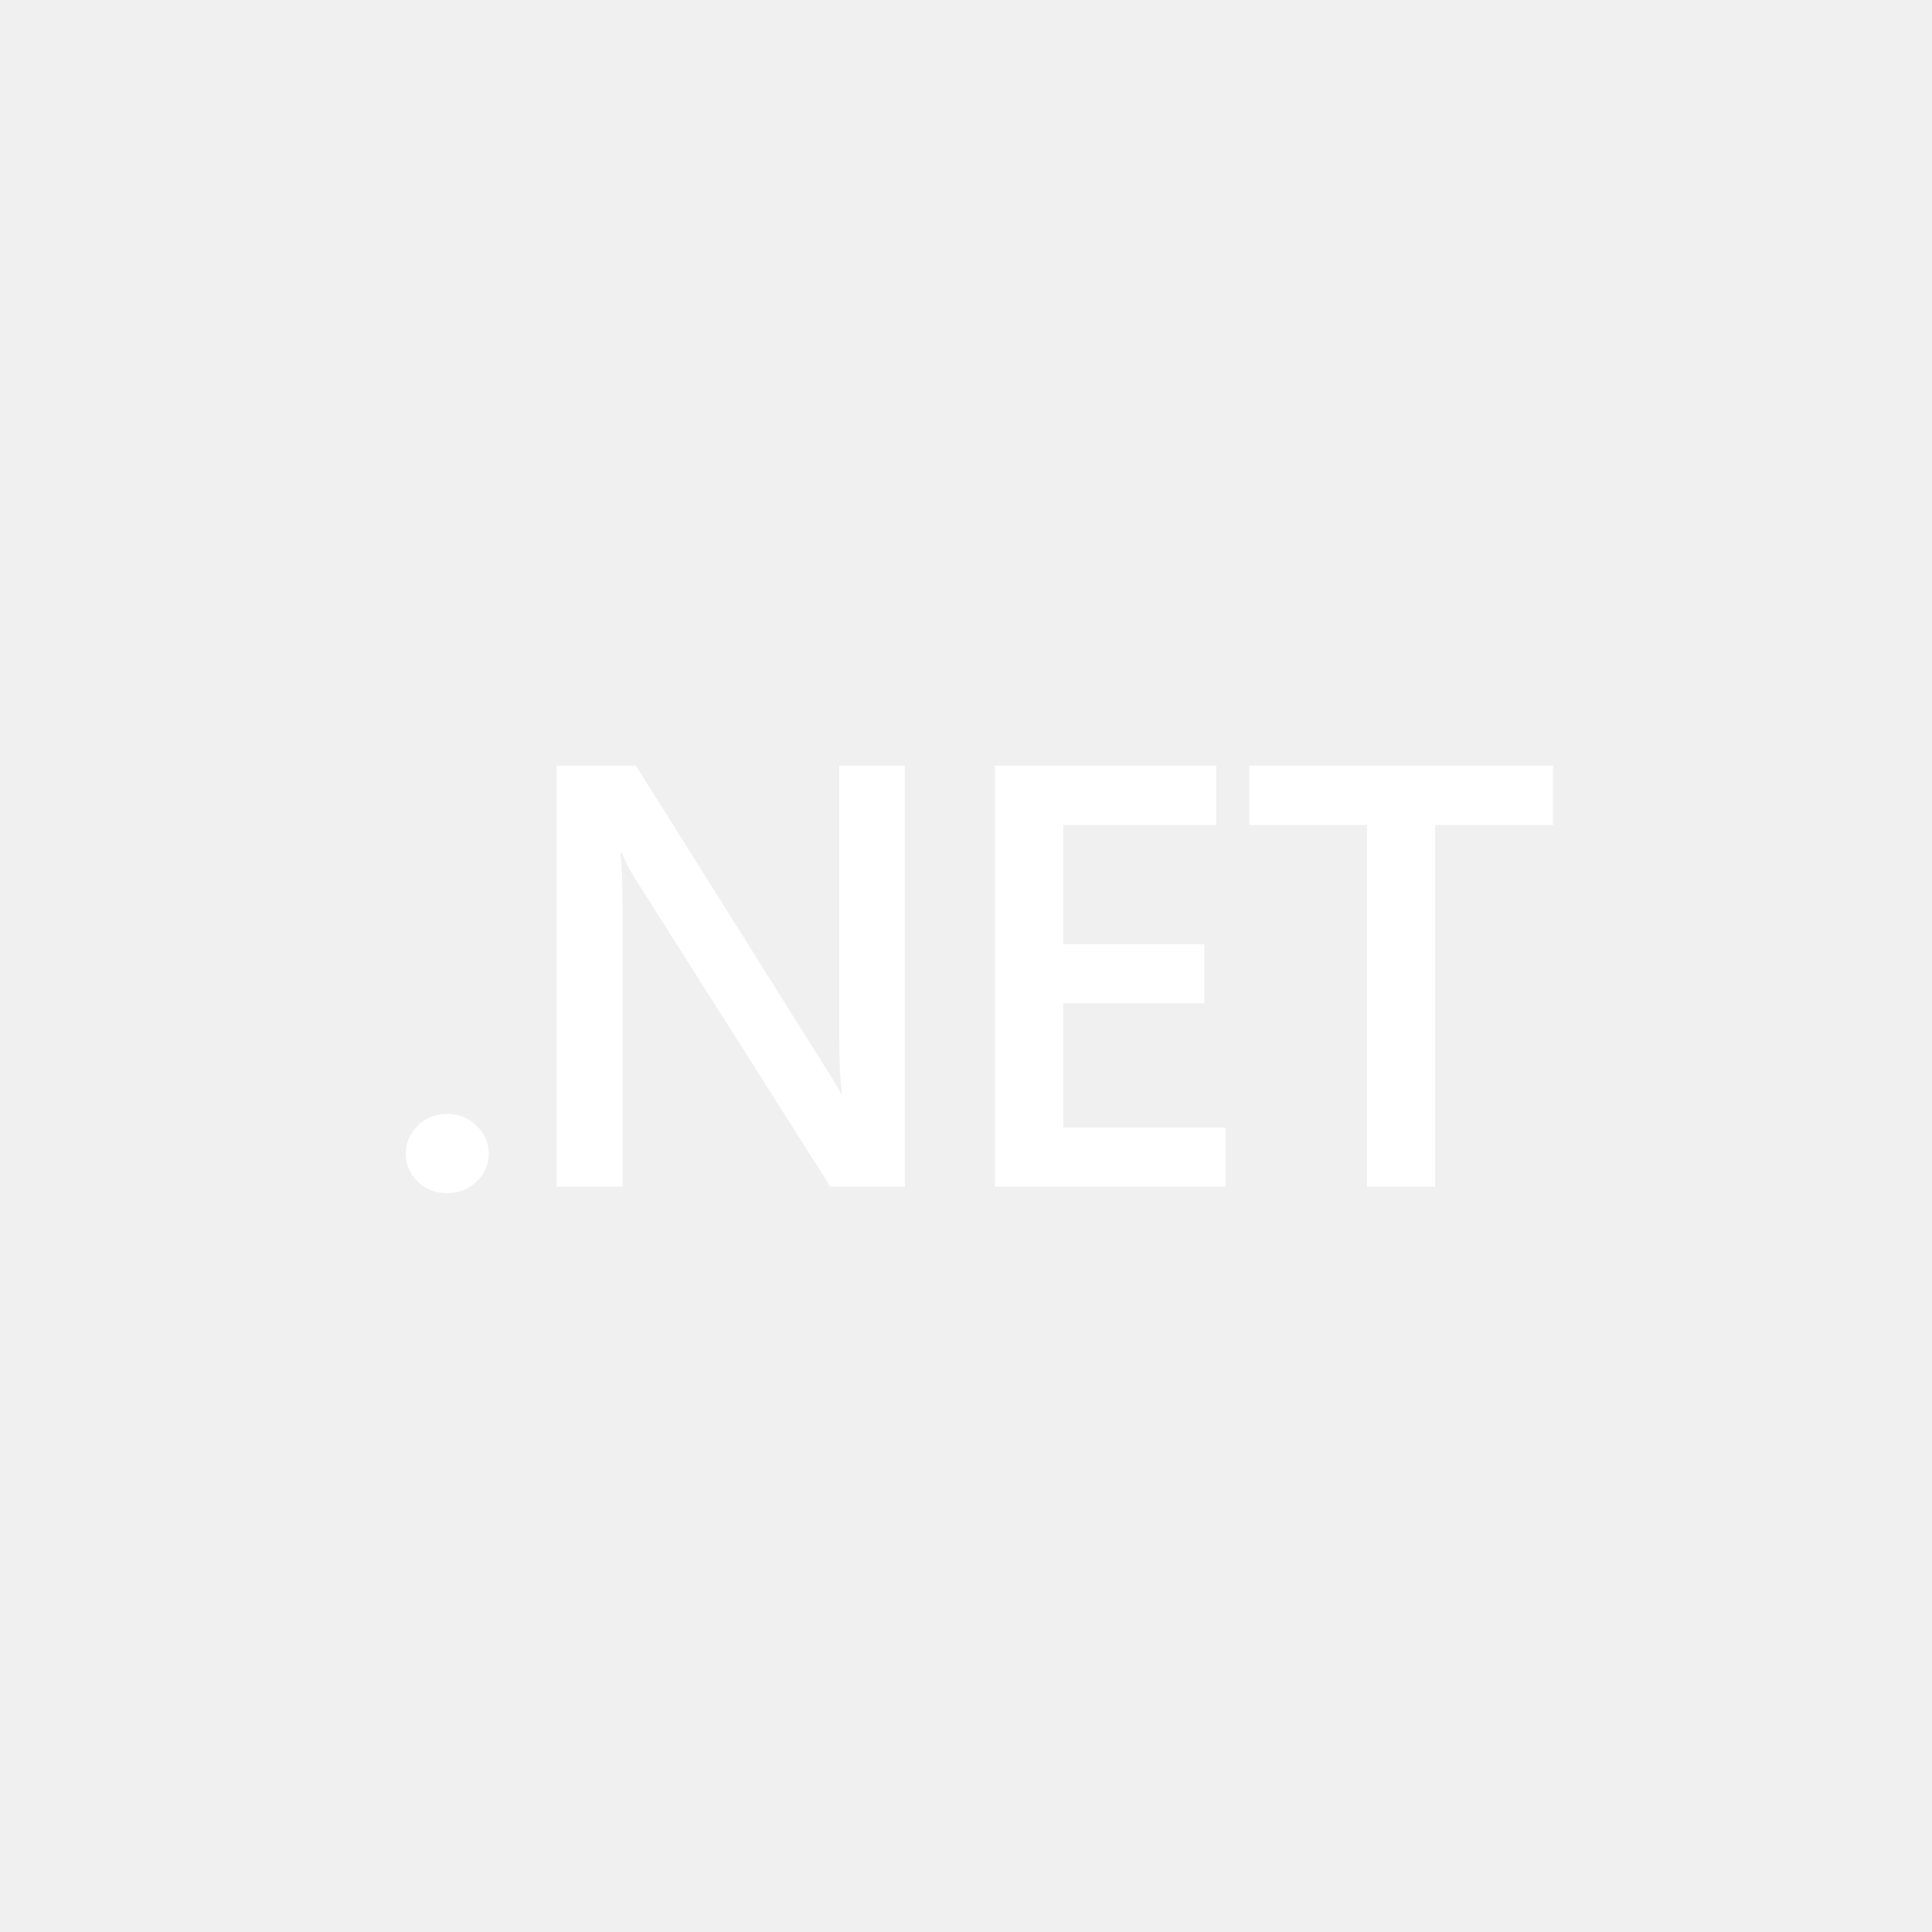
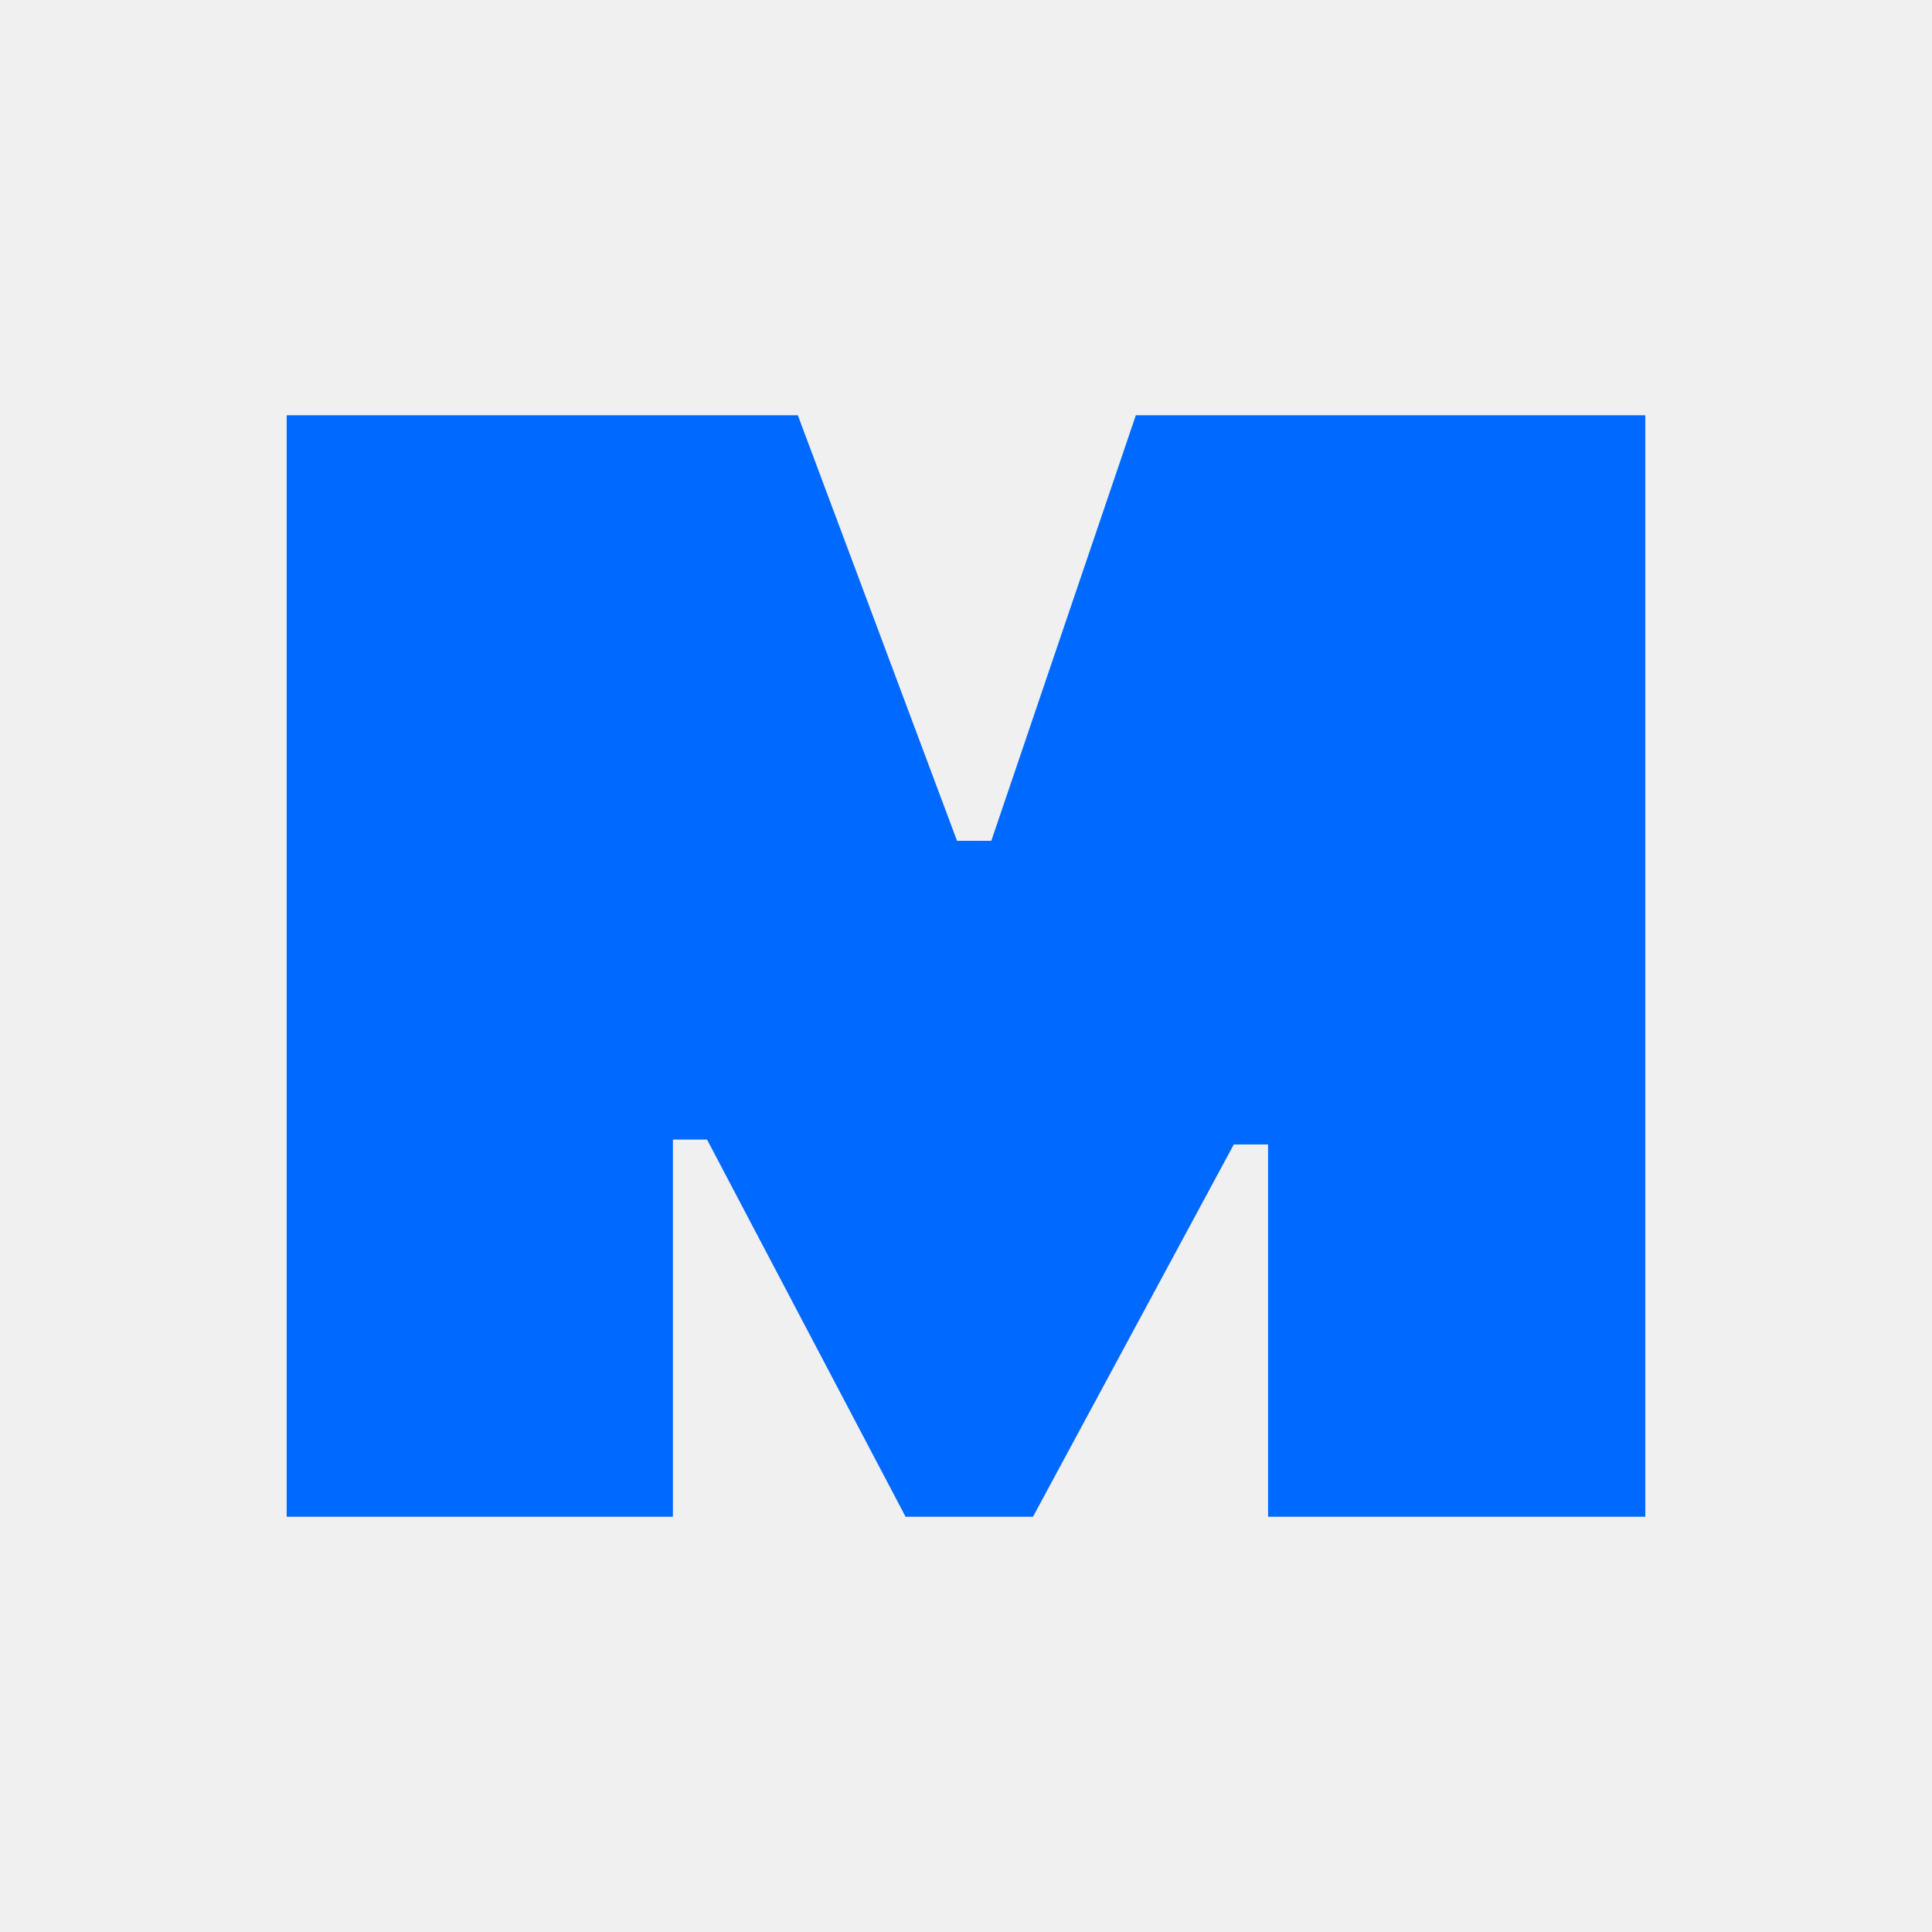
- <svg xmlns="http://www.w3.org/2000/svg" width="456" height="456" viewBox="0 0 456 456" version="1.1" xml:space="preserve" style="fill-rule:evenodd;clip-rule:evenodd;stroke-linejoin:round;stroke-miterlimit:2;">
-   <path d="m 105.5,281.609 c -2.703,0 -5.001,-0.9 -6.893,-2.702 -1.892,-1.848 -2.838,-4.042 -2.838,-6.582 0,-2.587 0.946,-4.804 2.838,-6.652 1.892,-1.848 4.19,-2.772 6.893,-2.772 2.748,0 5.068,0.924 6.96,2.772 1.937,1.848 2.906,4.064 2.906,6.652 0,2.54 -0.968,4.734 -2.906,6.582 -1.892,1.802 -4.212,2.702 -6.96,2.702 z" style="fill:#ffffff;fill-rule:nonzero;stroke-width:0.838" />
-   <path d="M 213.561,280.084 H 195.99 L 149.7,207.054 c -1.171,-1.848 -2.14,-3.765 -2.906,-5.751 h -0.406 c 0.361,2.125 0.541,6.675 0.541,13.65 v 65.132 h -15.543 v -99.36 h 18.719 l 44.737,71.298 c 1.892,2.957 3.109,4.989 3.649,6.098 h 0.27 c -0.45,-2.632 -0.676,-7.09 -0.676,-13.373 v -64.023 h 15.476 z" style="fill:#ffffff;fill-rule:nonzero;stroke-width:0.838" />
-   <path d="m 289.251,280.084 h -54.401 v -99.36 h 52.238 v 13.997 h -36.154 v 28.131 h 33.316 v 13.927 h -33.316 v 29.378 h 38.316 z" style="fill:#ffffff;fill-rule:nonzero;stroke-width:0.838" />
-   <path d="M 366.565,194.721 H 338.722 v 85.363 h -16.084 v -85.363 h -27.775 v -13.997 h 71.701 z" style="fill:#ffffff;fill-rule:nonzero;stroke-width:0.838" />
+ <svg xmlns="http://www.w3.org/2000/svg" width="512" height="512" viewBox="0 0 135.467 135.467" version="1.1" id="svg1" xml:space="preserve">
+   <defs id="defs1" />
+   <g id="layer1">
+     <path style="fill:#0069ff;fill-opacity:1;stroke:none;stroke-width:0.421;stroke-linecap:round;stroke-miterlimit:2;paint-order:markers stroke fill" d="m 20.102,29.115 v 77.237 l 27.08,2e-4 V 79.903 h 2.393 l 13.923,26.449 h 8.931 L 86.511,80.246 h 2.404 V 106.352 H 115.365 V 29.115 L 79.642,29.115 69.509,58.954 H 67.104 L 55.941,29.115 Z" id="path1" />
+   </g>
</svg>
